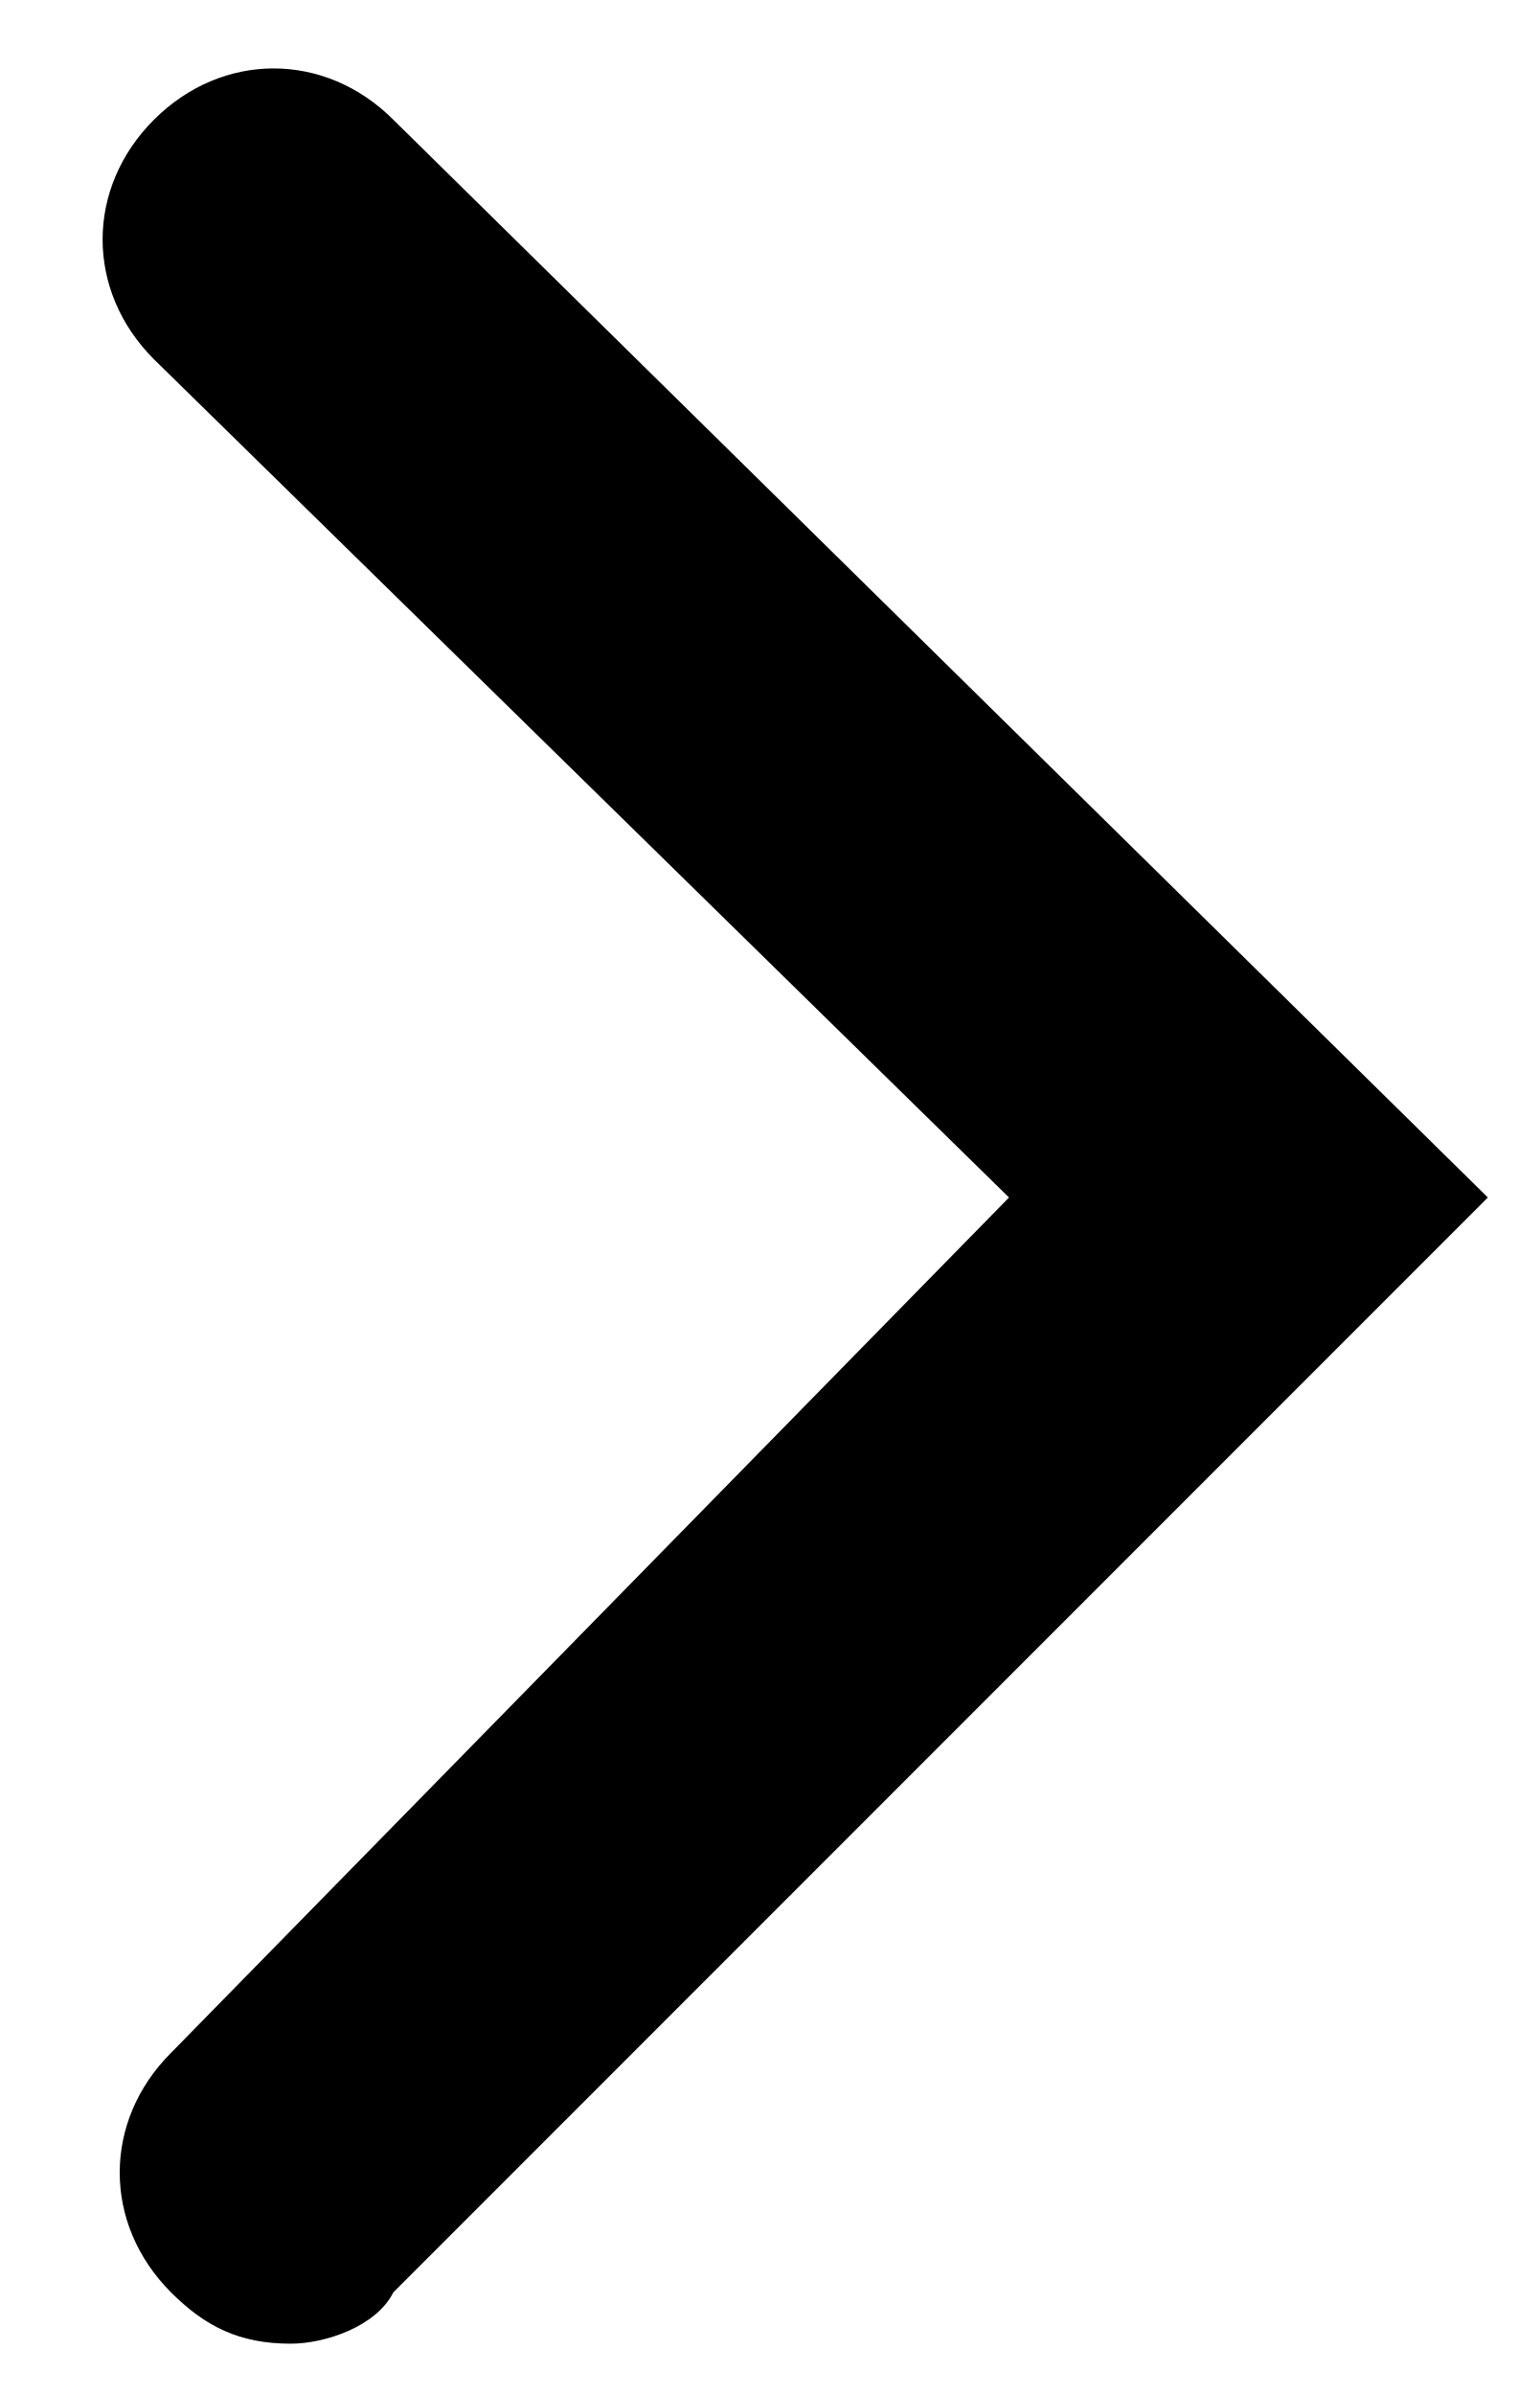
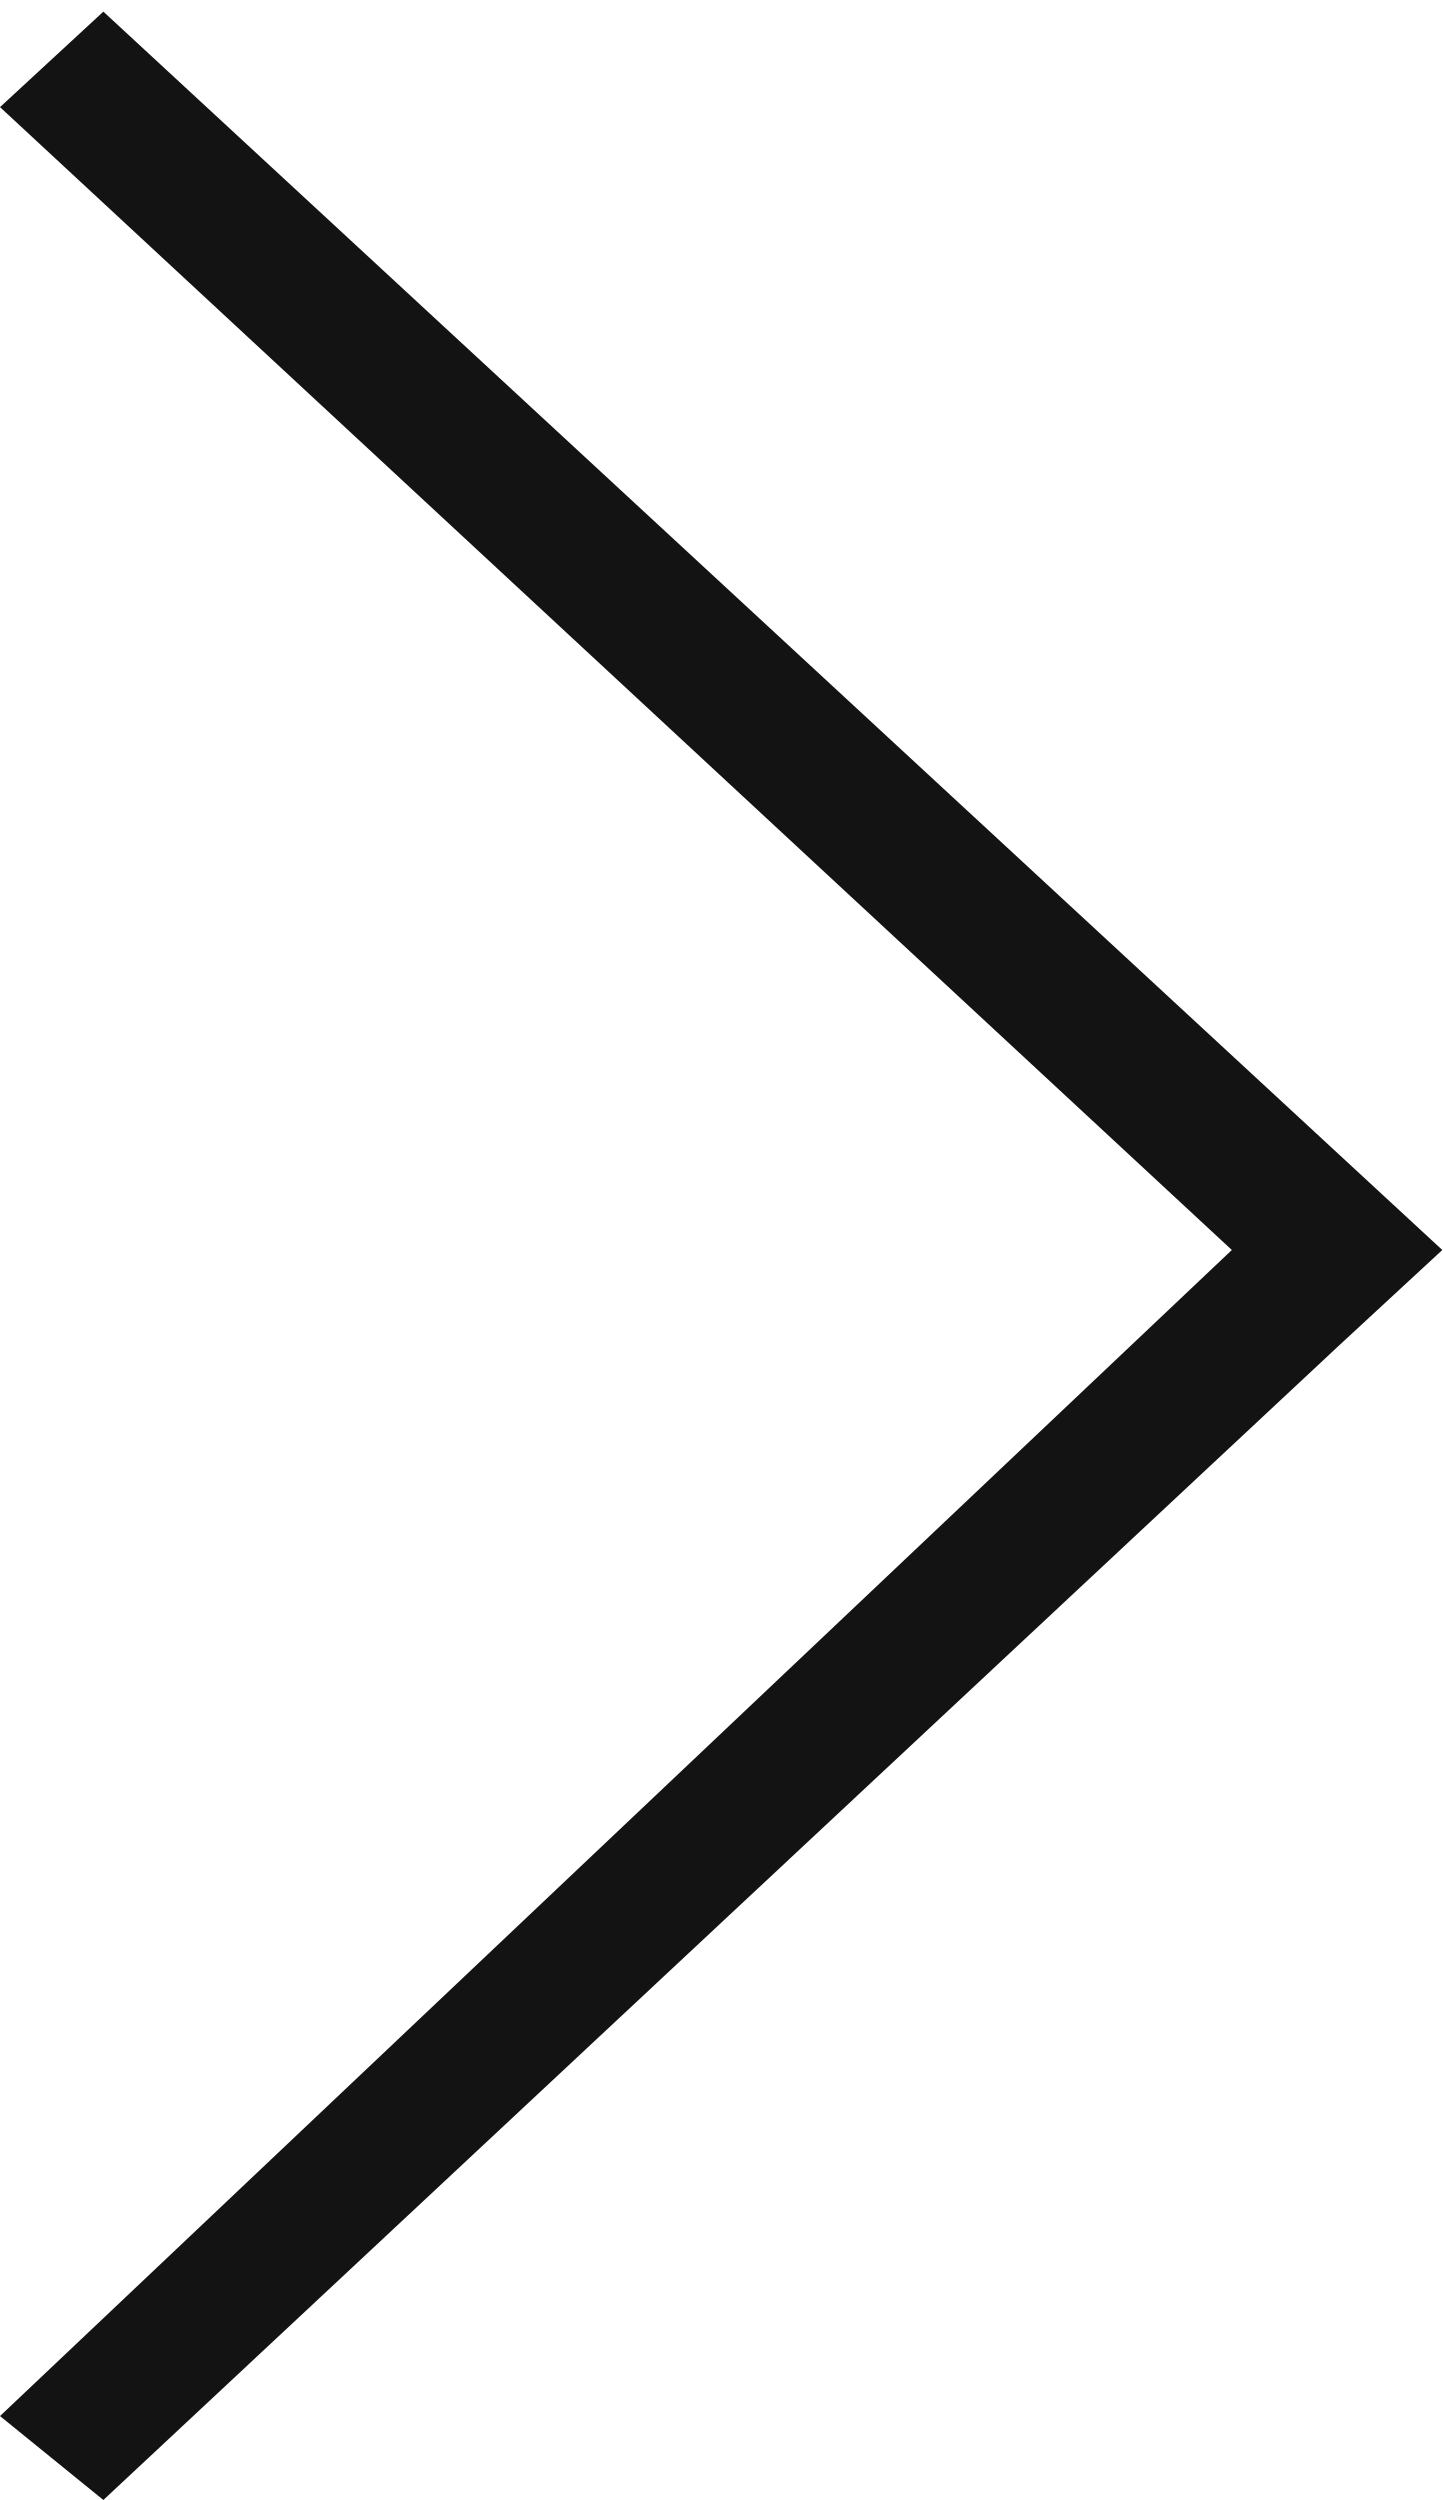
- <svg xmlns="http://www.w3.org/2000/svg" width="9" height="14" x="0px" y="0px" viewBox="0 0 9 14" style="enable-background:new 0 0 9 14;" xml:space="preserve">
-   <path class="st0" d="M1.7,13.7c-0.3,0-0.5-0.1-0.7-0.3c-0.4-0.4-0.4-1,0-1.4l4.9-5L0.9,2.1c-0.4-0.4-0.4-1,0-1.4s1-0.4,1.4,0L8.7,7  l-6.4,6.4C2.2,13.6,1.9,13.7,1.7,13.7z" />
+ <svg xmlns="http://www.w3.org/2000/svg" width="15" height="26" viewBox="0 0 15 26" fill="none">
+   <path fill-rule="evenodd" clip-rule="evenodd" d="M-1.83103e-06 25.127L1.075 26L13.925 13.994L15 13L13.925 12.006L1.075 0.121L2.68229e-07 1.114L12.811 13L-1.83103e-06 25.127Z" fill="#131313" />
</svg>
